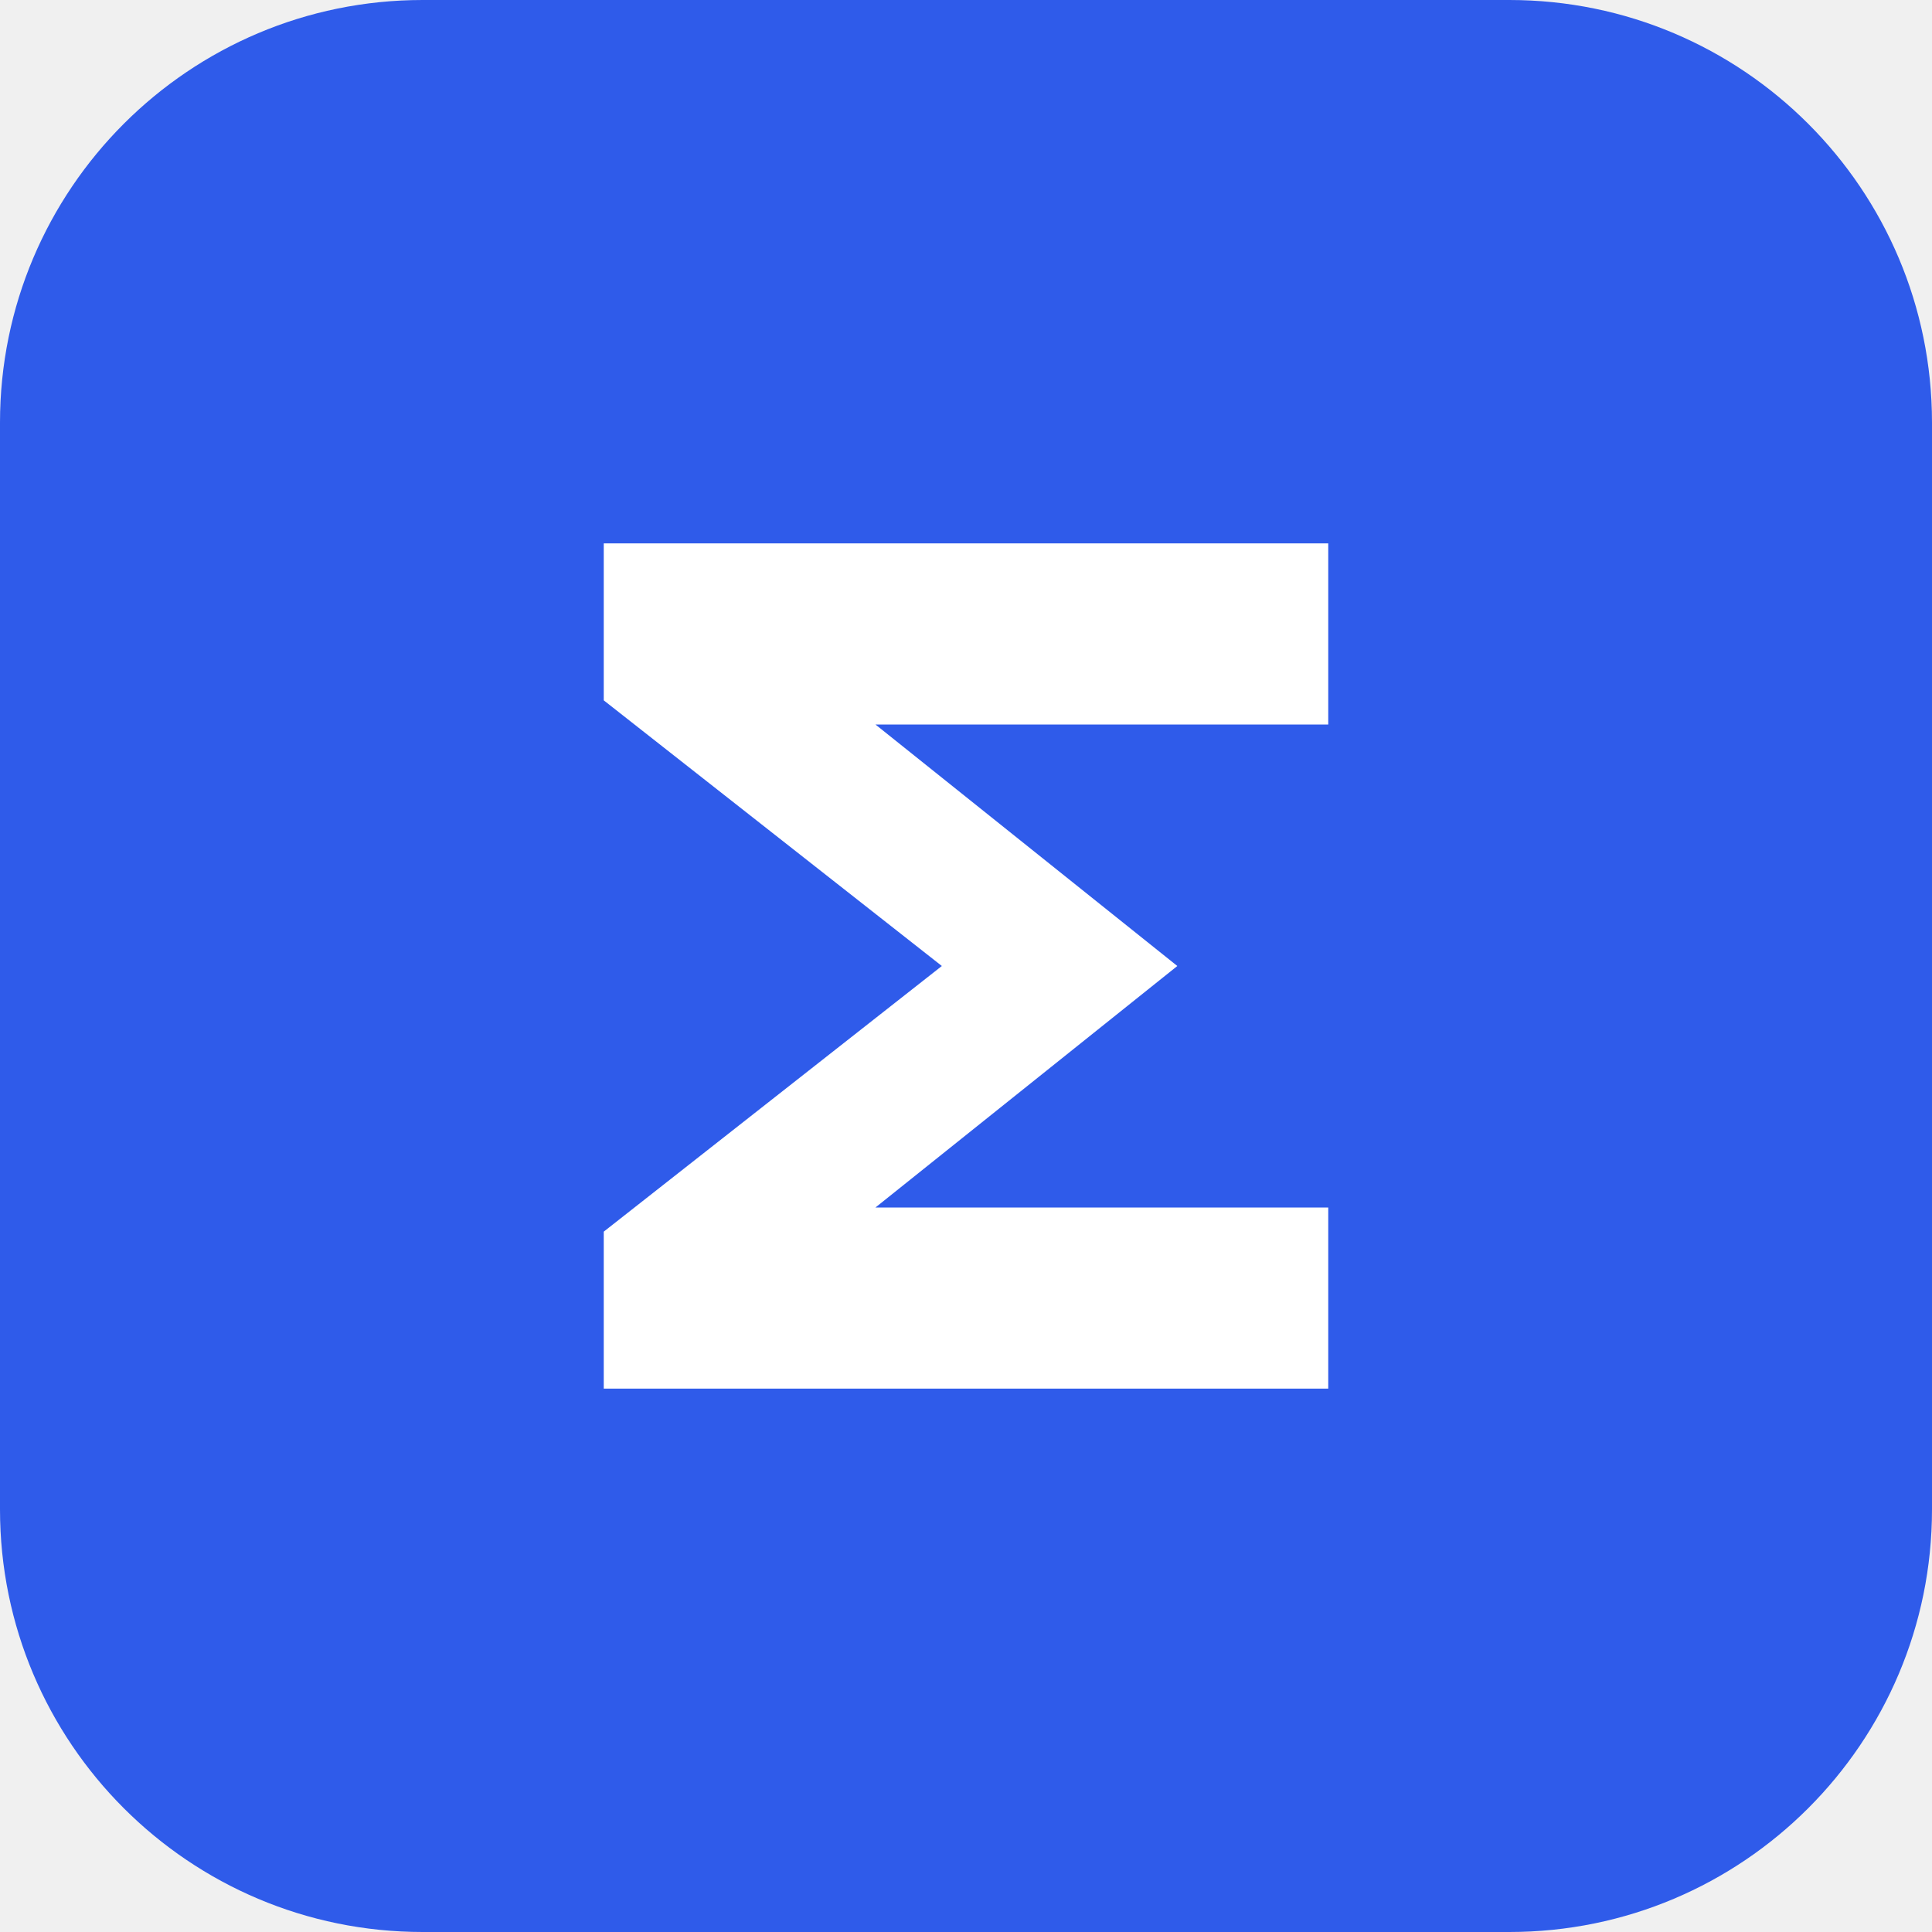
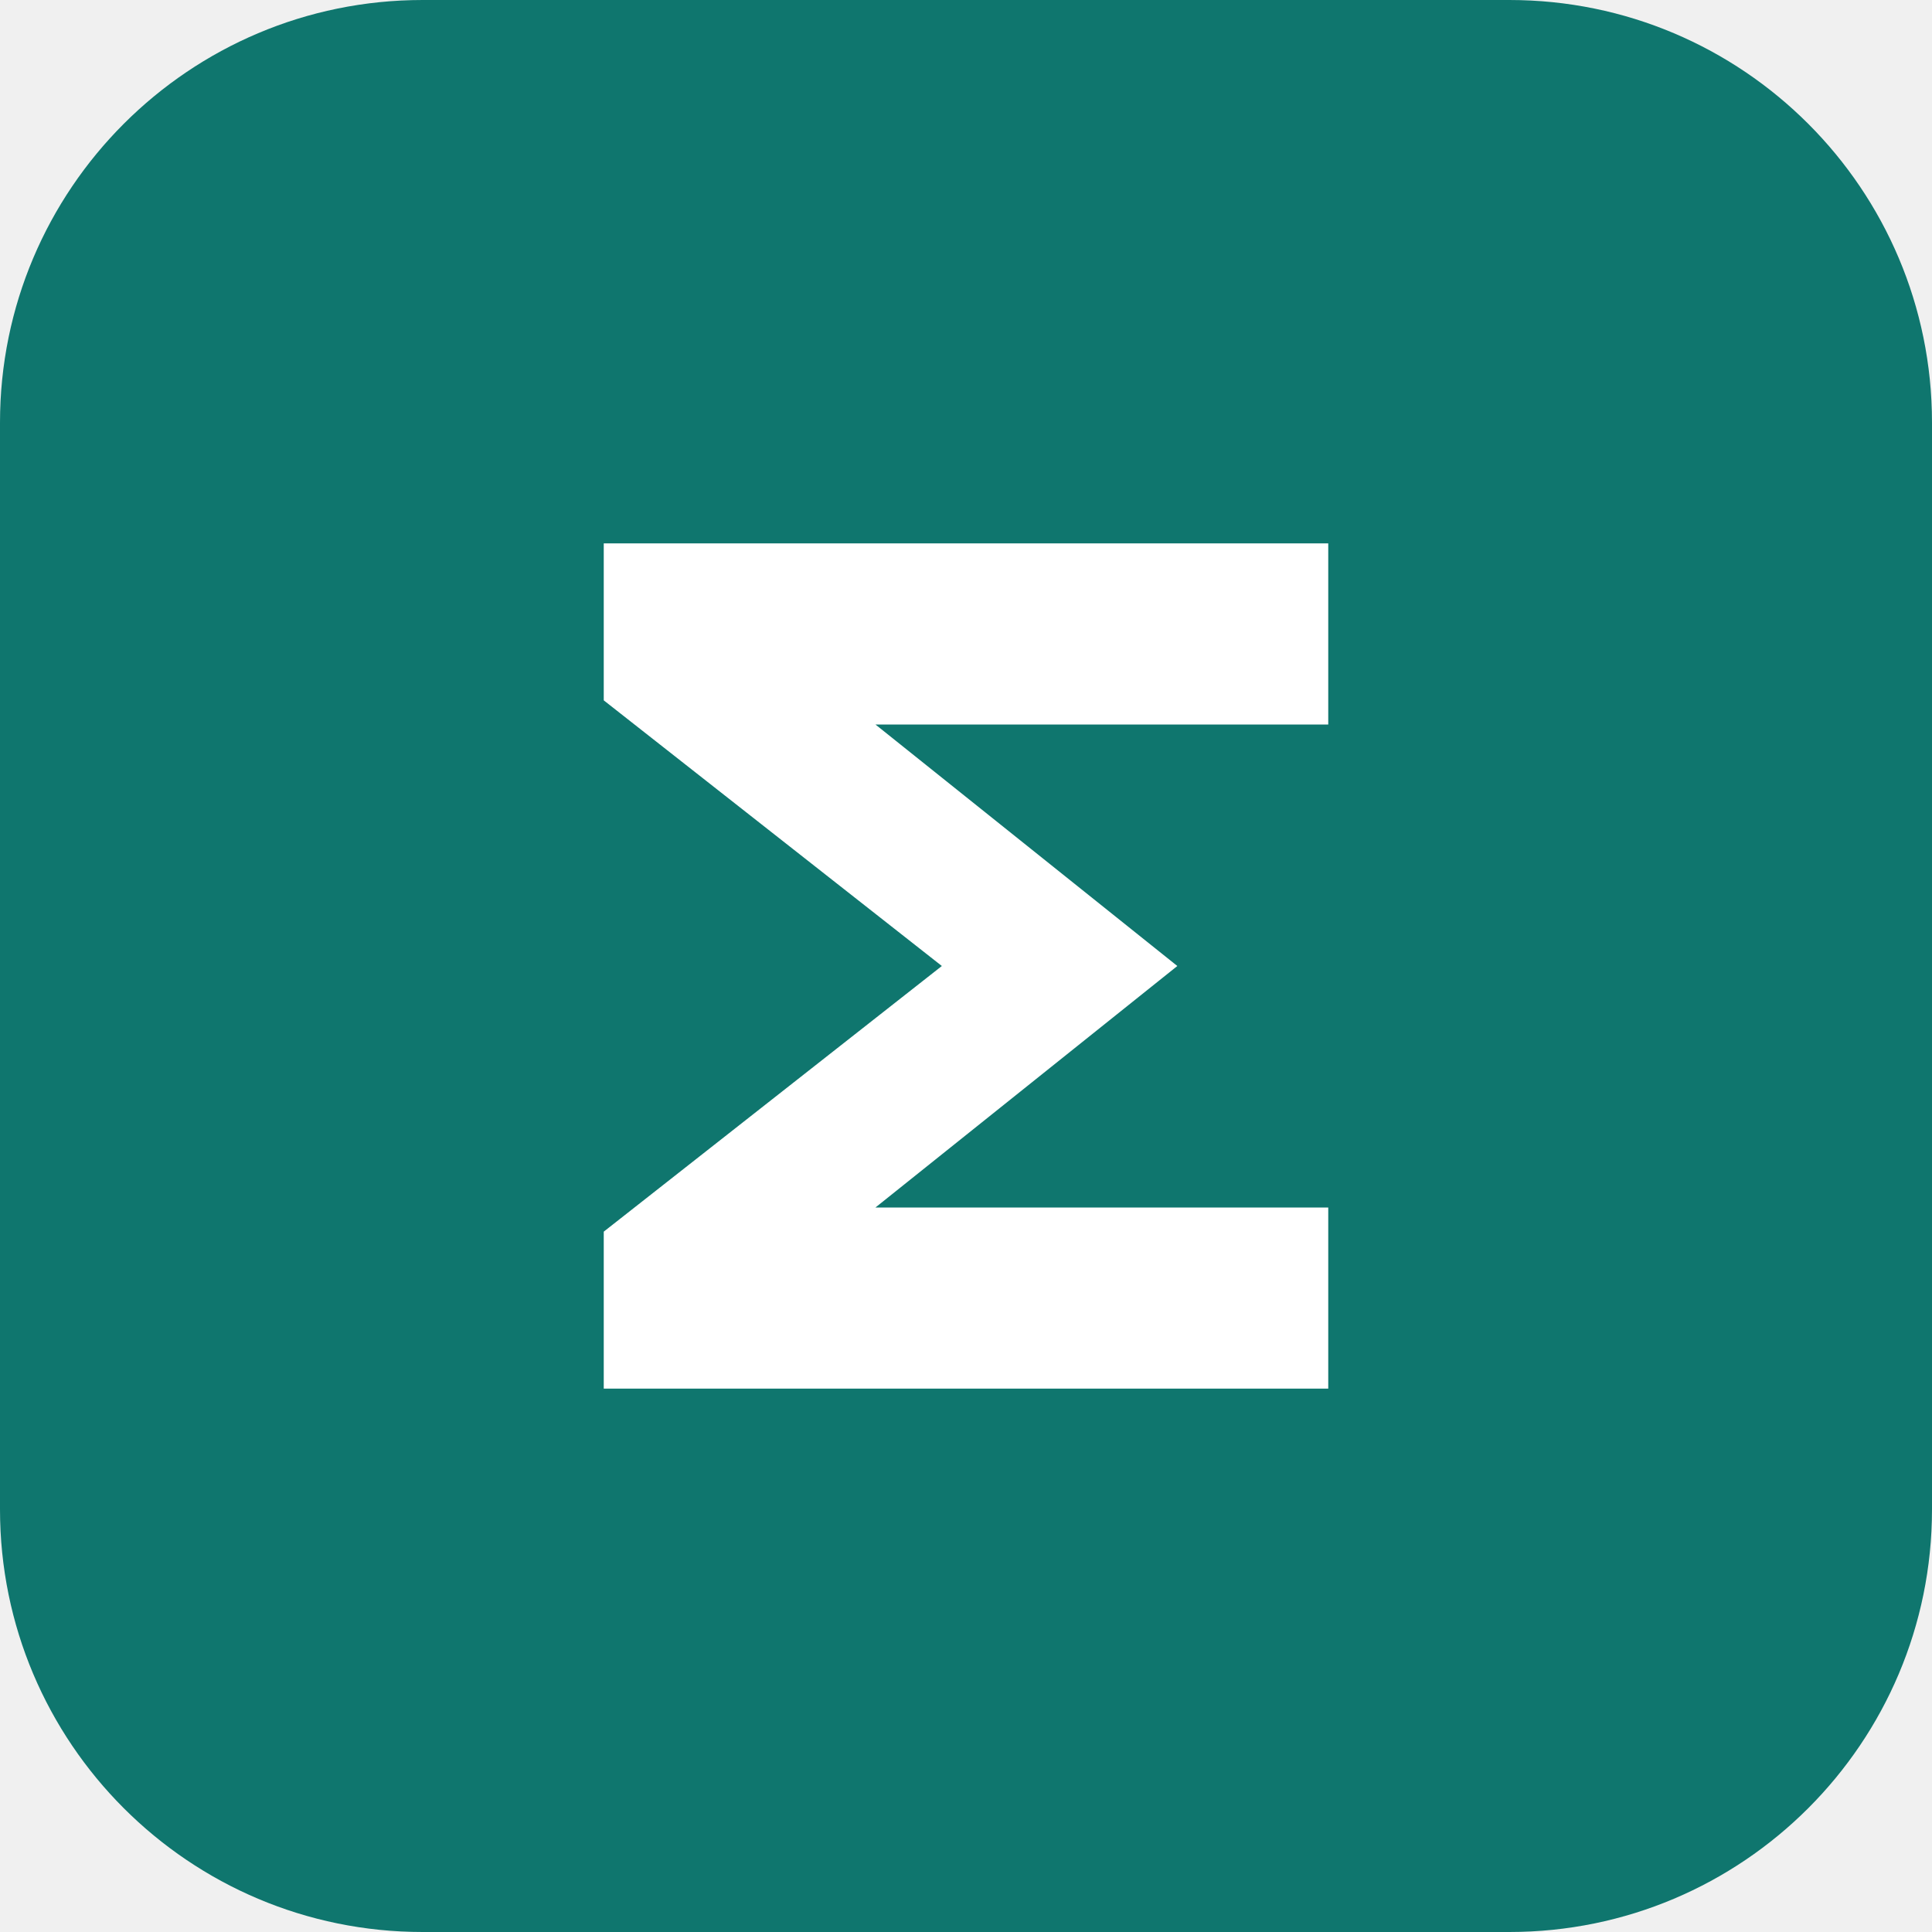
<svg xmlns="http://www.w3.org/2000/svg" viewBox="0 0 32 32">
-   <rect width="32" height="32" rx="7" fill="#2f5bea" />
+   <rect width="32" height="32" rx="7" fill="#0f766e" />
  <path d="M10 9h12v3h-7.5l5 4-5 4H22v3H10v-2.6L15.6 16 10 11.6z" fill="#fff" />
</svg>
